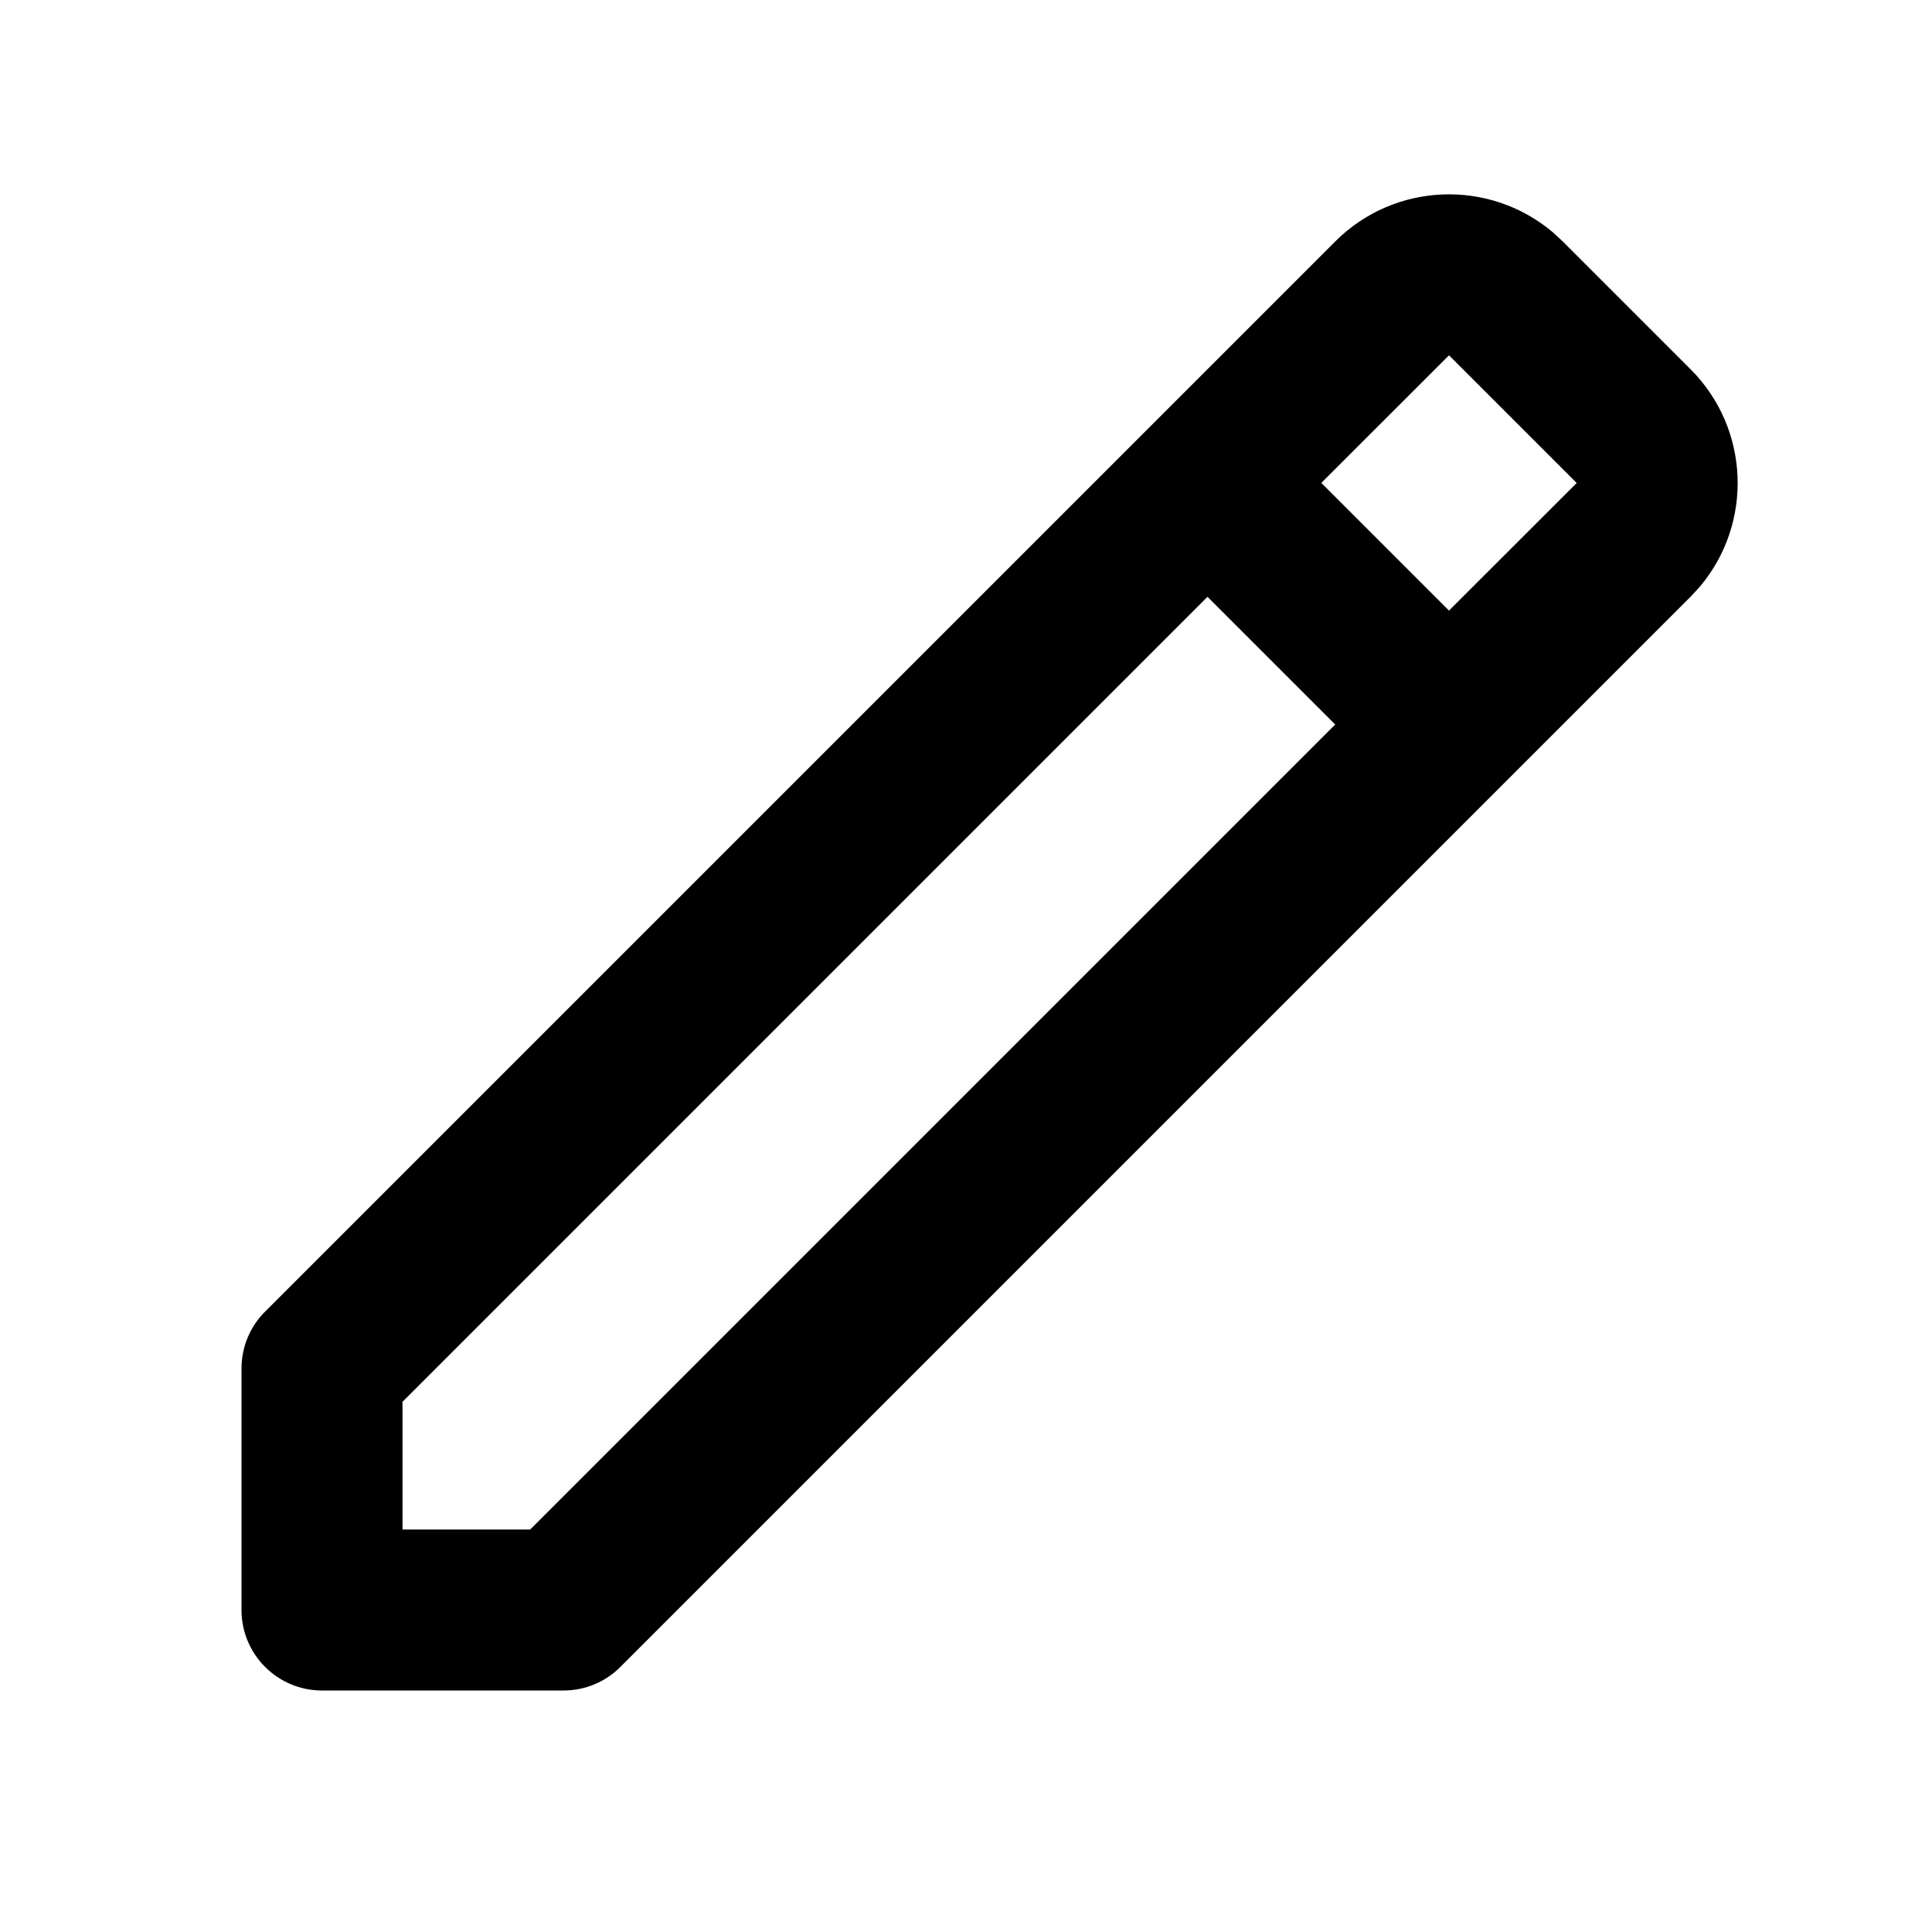
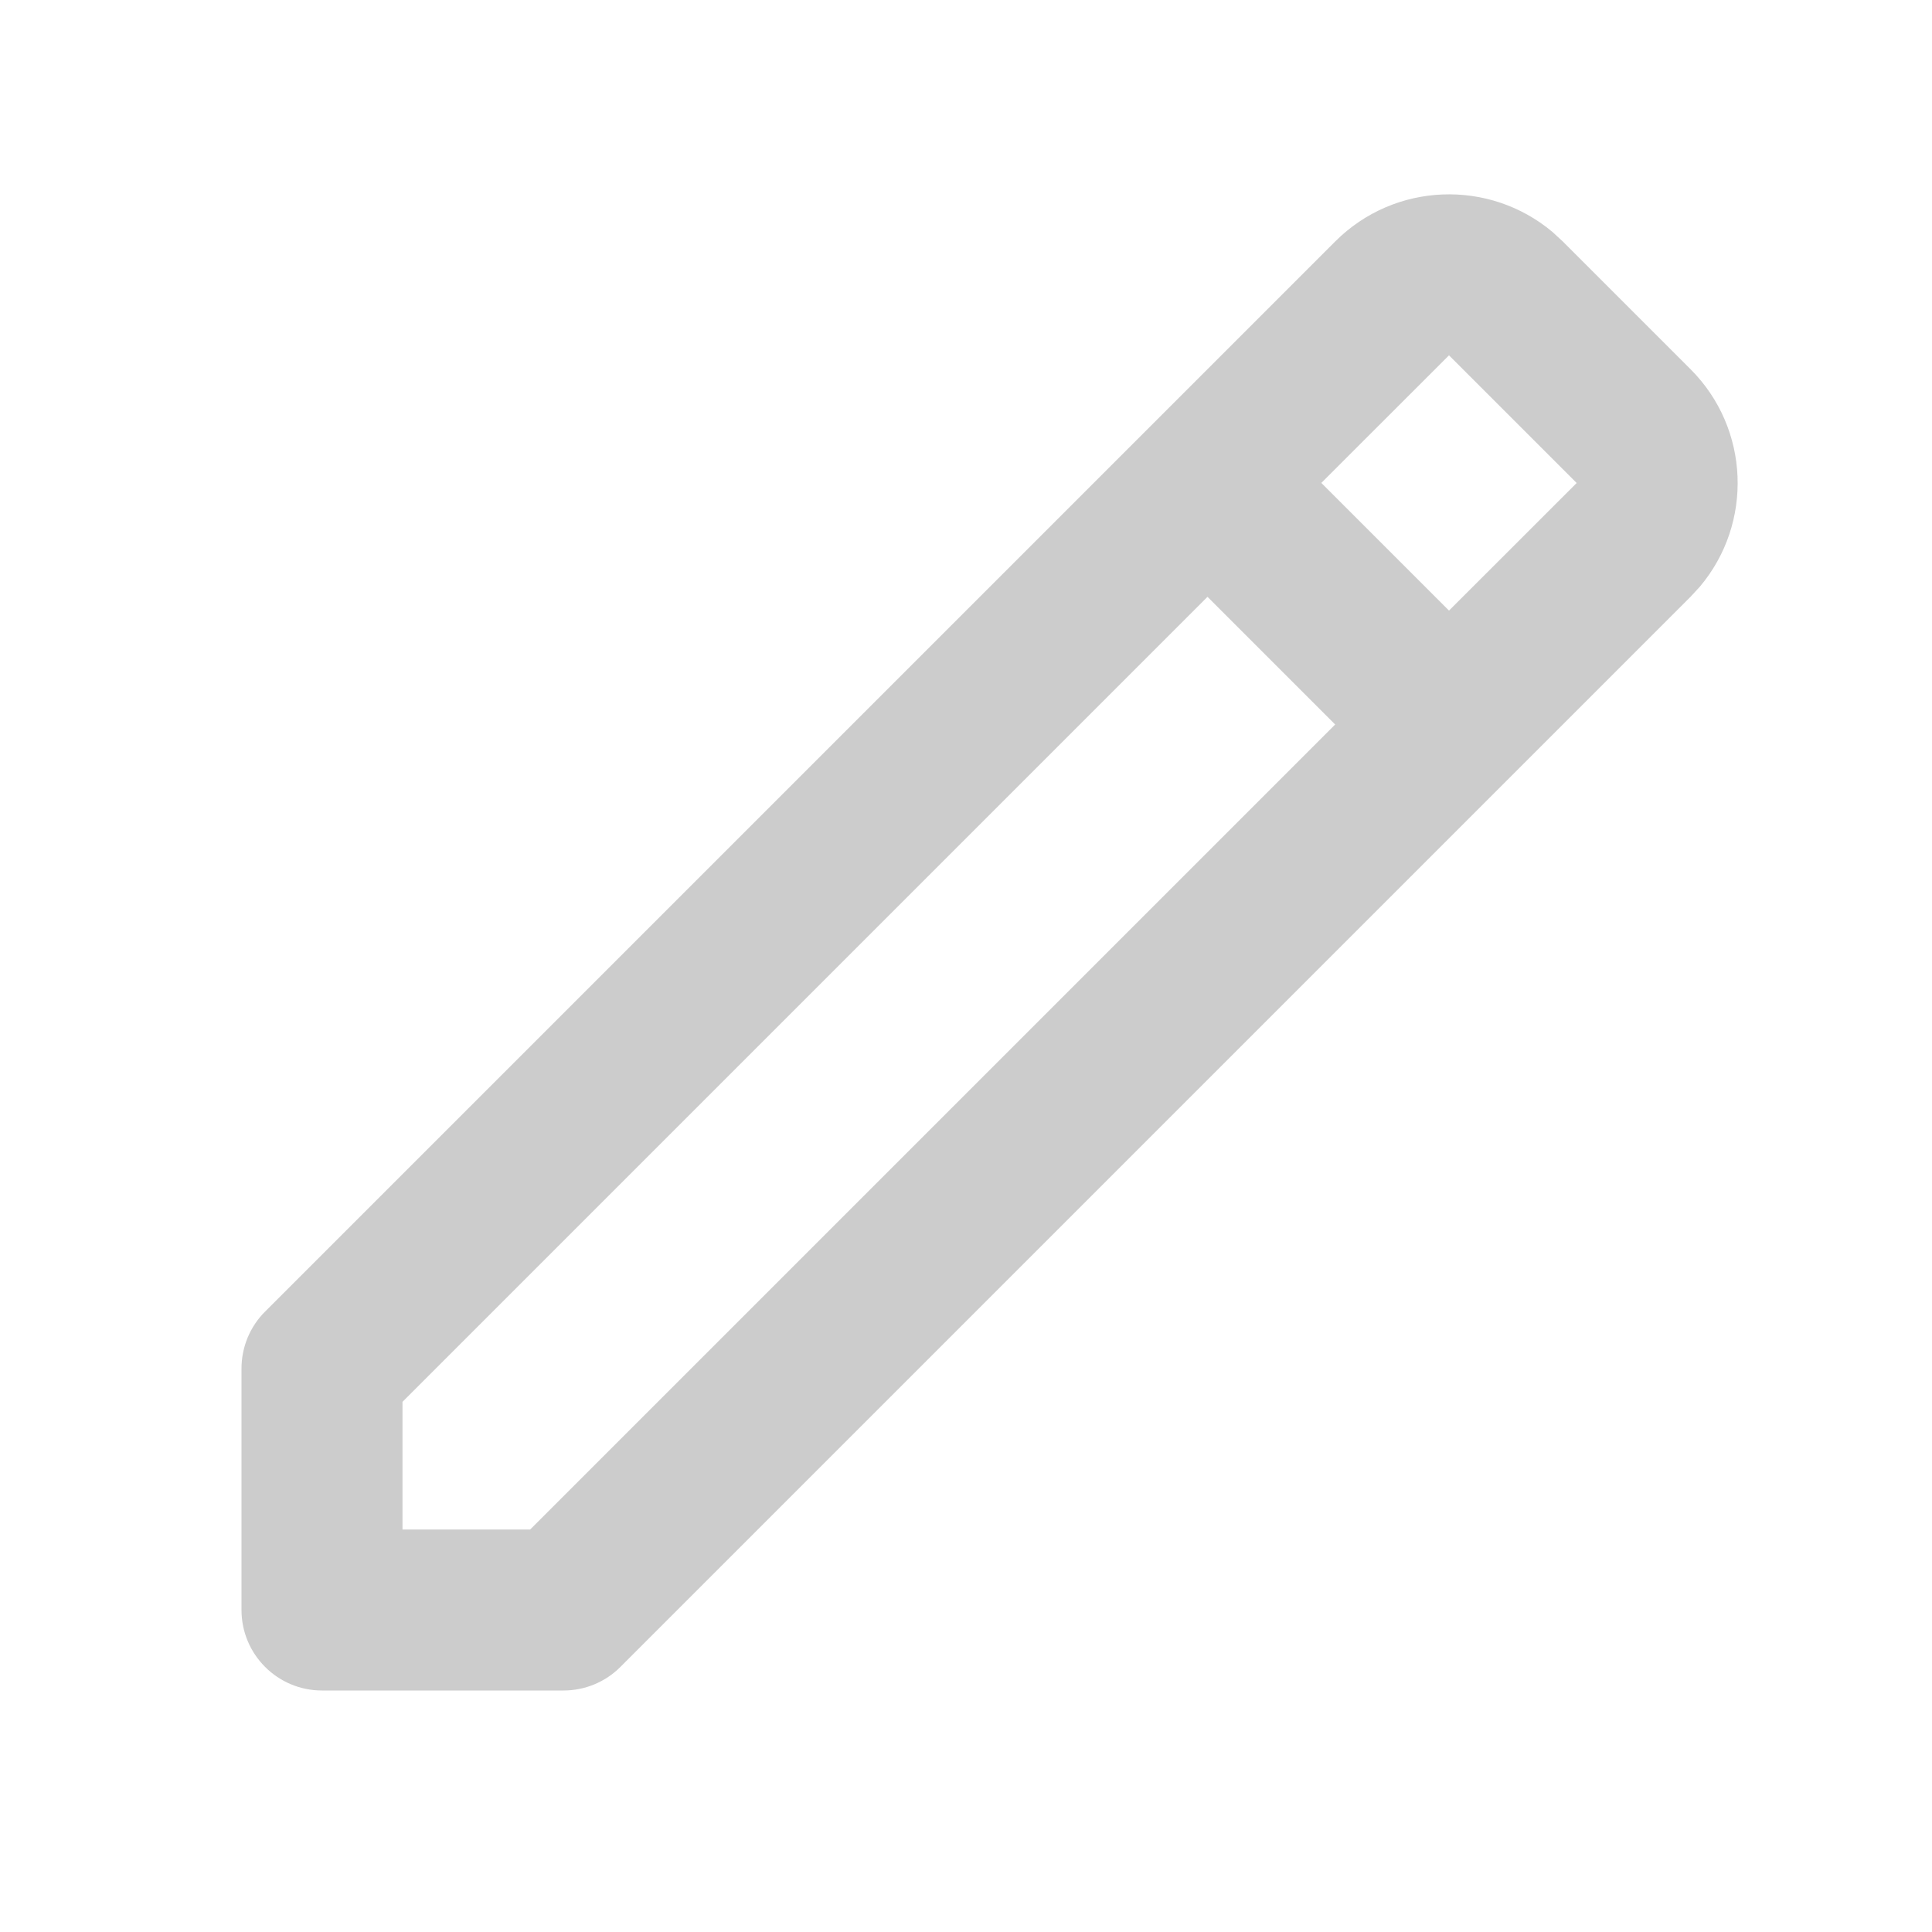
<svg xmlns="http://www.w3.org/2000/svg" width="24" height="24" viewBox="0 0 24 24">
  <g fill="none" fill-rule="evenodd">
    <polygon points="0 0 24 0 24 24 0 24" />
-     <path fill="#000" fill-rule="nonzero" d="M7.707,20.707 C7.52,20.895 7.265,21 7,21 L4,21 C3.448,21 3,20.552 3,20 L3,17 C3,16.735 3.105,16.48 3.293,16.293 L16.586,3 C17.326,2.26 18.501,2.221 19.287,2.883 L19.414,3 L21,4.586 C21.74,5.326 21.779,6.501 21.117,7.287 L21,7.414 L7.707,20.707 Z M5,17.414 L5,19 L6.586,19 L16.586,9 L15,7.414 L5,17.414 Z M18,4.414 L16.414,5.999 L18,7.585 L19.586,6 L18,4.414 Z" />
+     <path fill="#ccc" fill-rule="nonzero" d="M7.707,20.707 C7.52,20.895 7.265,21 7,21 L4,21 C3.448,21 3,20.552 3,20 L3,17 C3,16.735 3.105,16.48 3.293,16.293 L16.586,3 C17.326,2.26 18.501,2.221 19.287,2.883 L19.414,3 L21,4.586 C21.74,5.326 21.779,6.501 21.117,7.287 L21,7.414 L7.707,20.707 Z M5,17.414 L5,19 L6.586,19 L16.586,9 L15,7.414 L5,17.414 Z M18,4.414 L16.414,5.999 L18,7.585 L19.586,6 L18,4.414 Z" />
  </g>
</svg>
